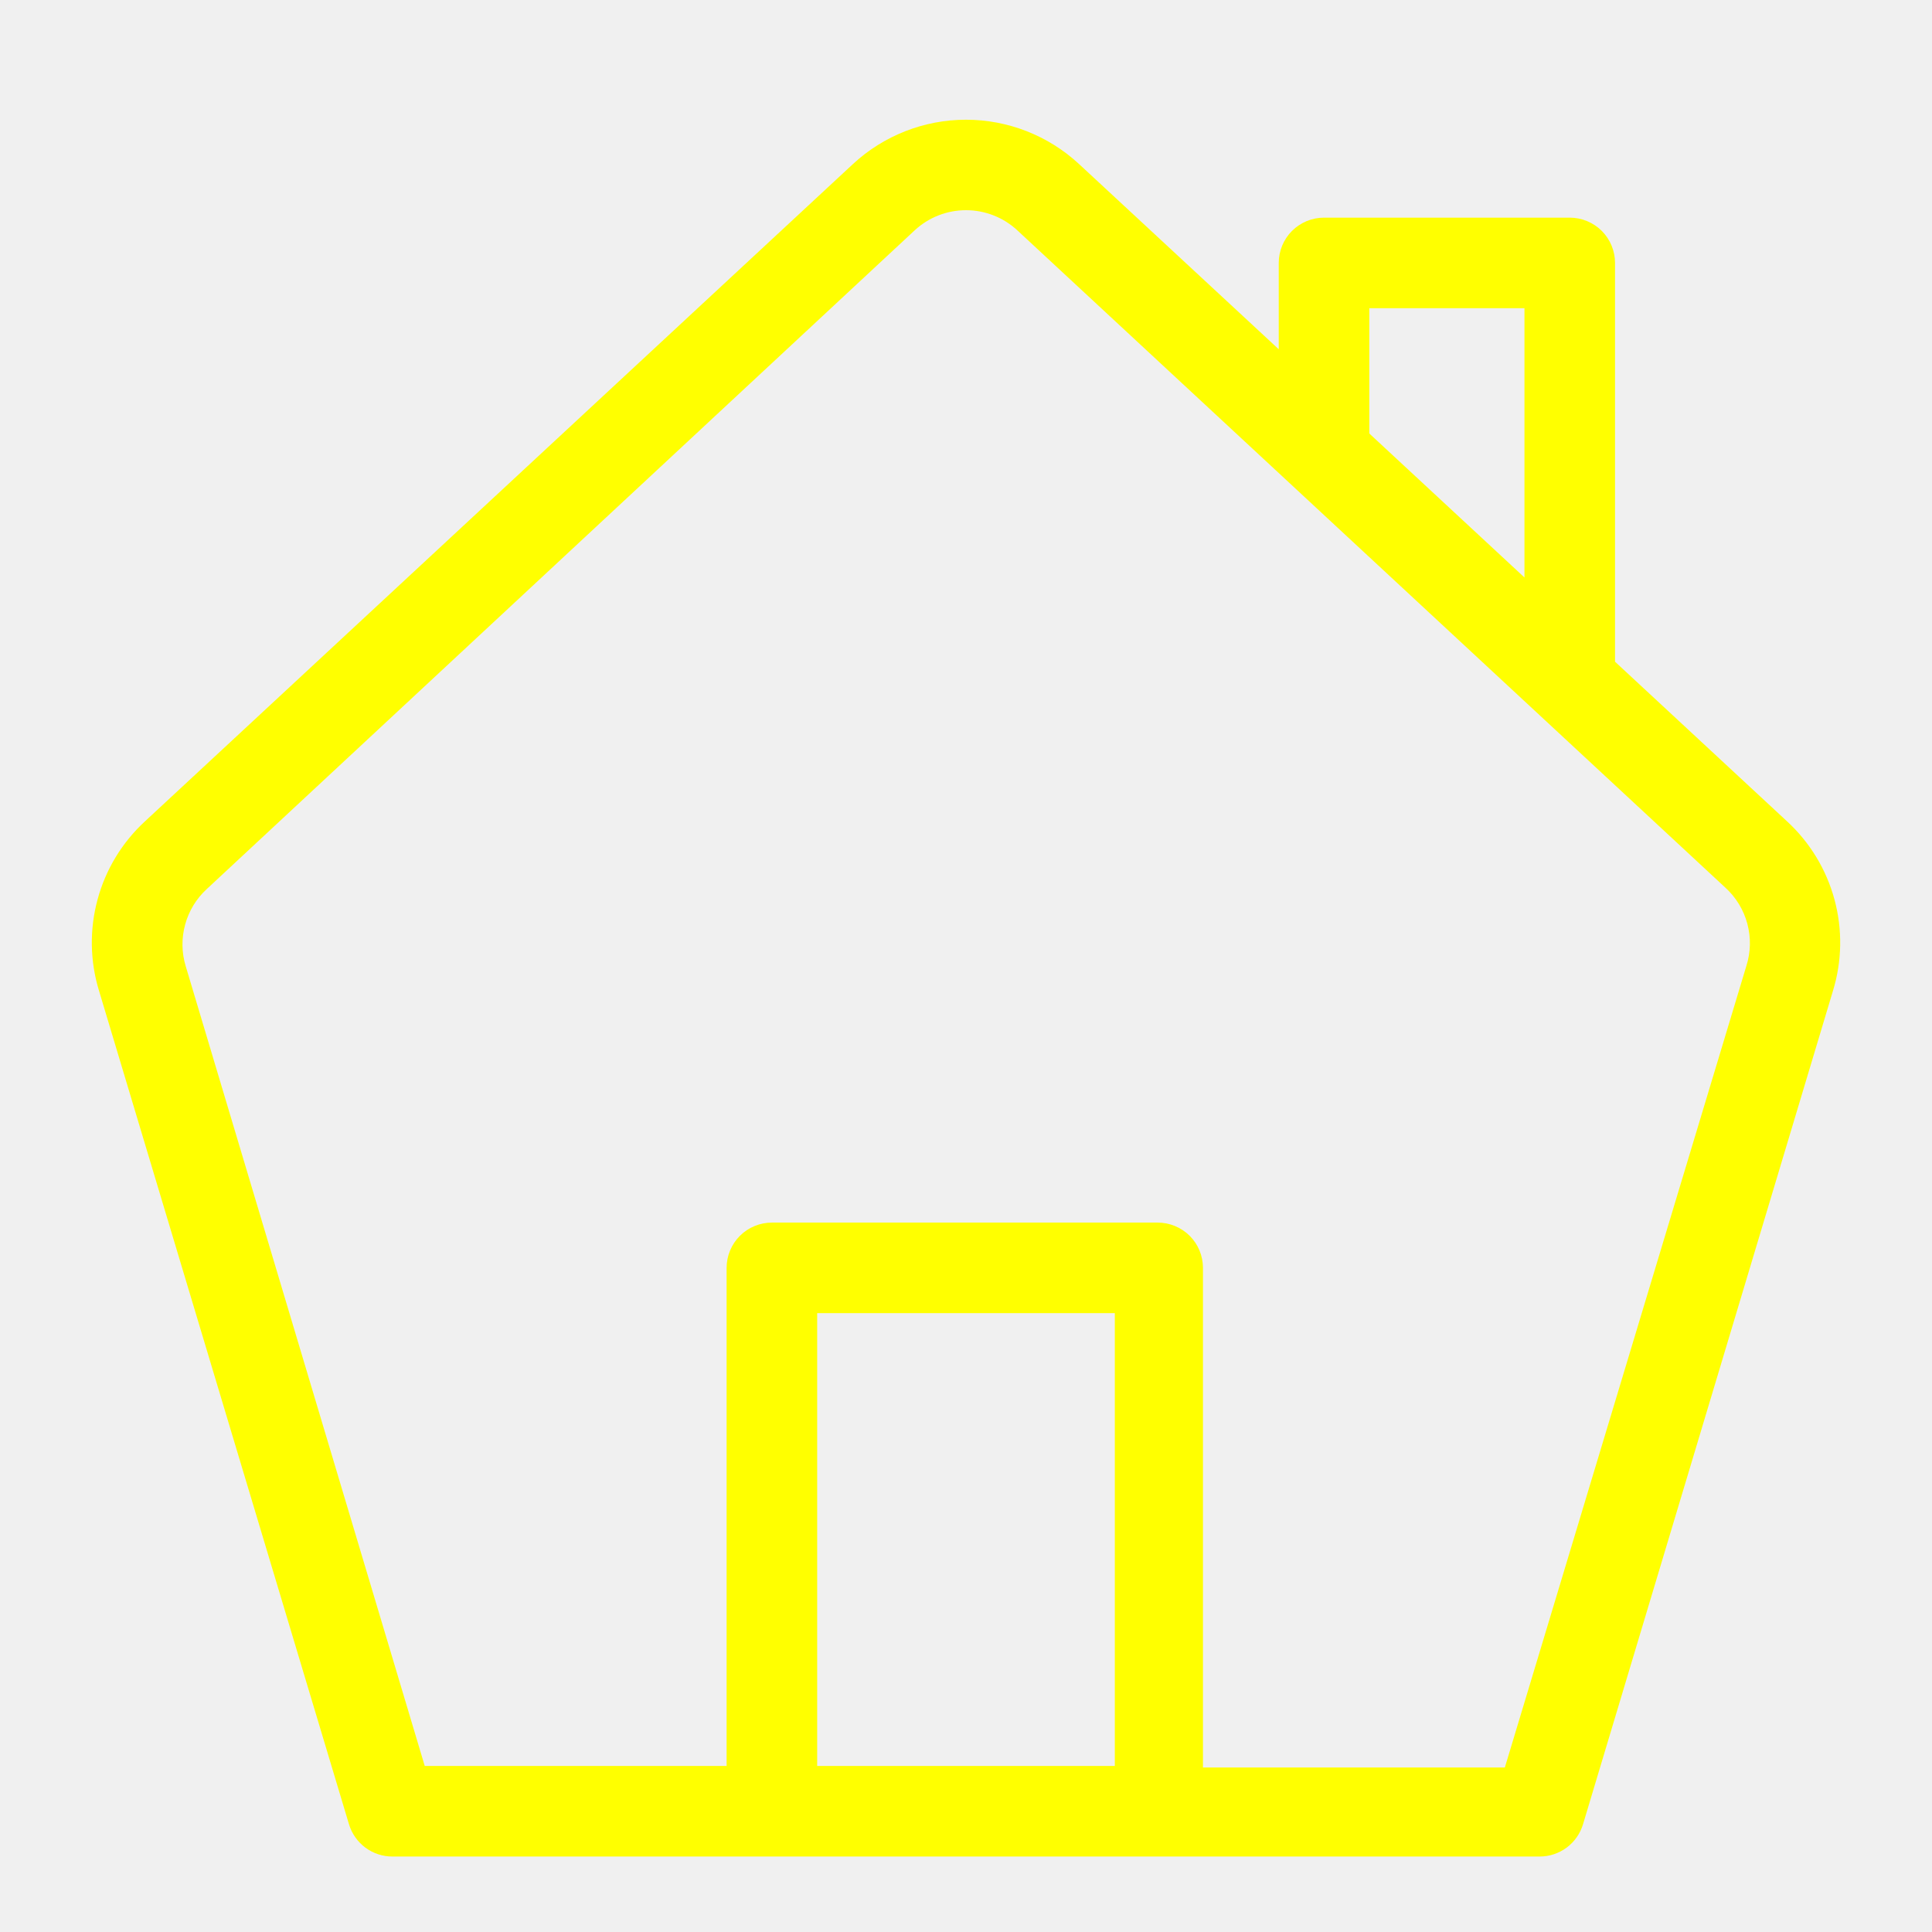
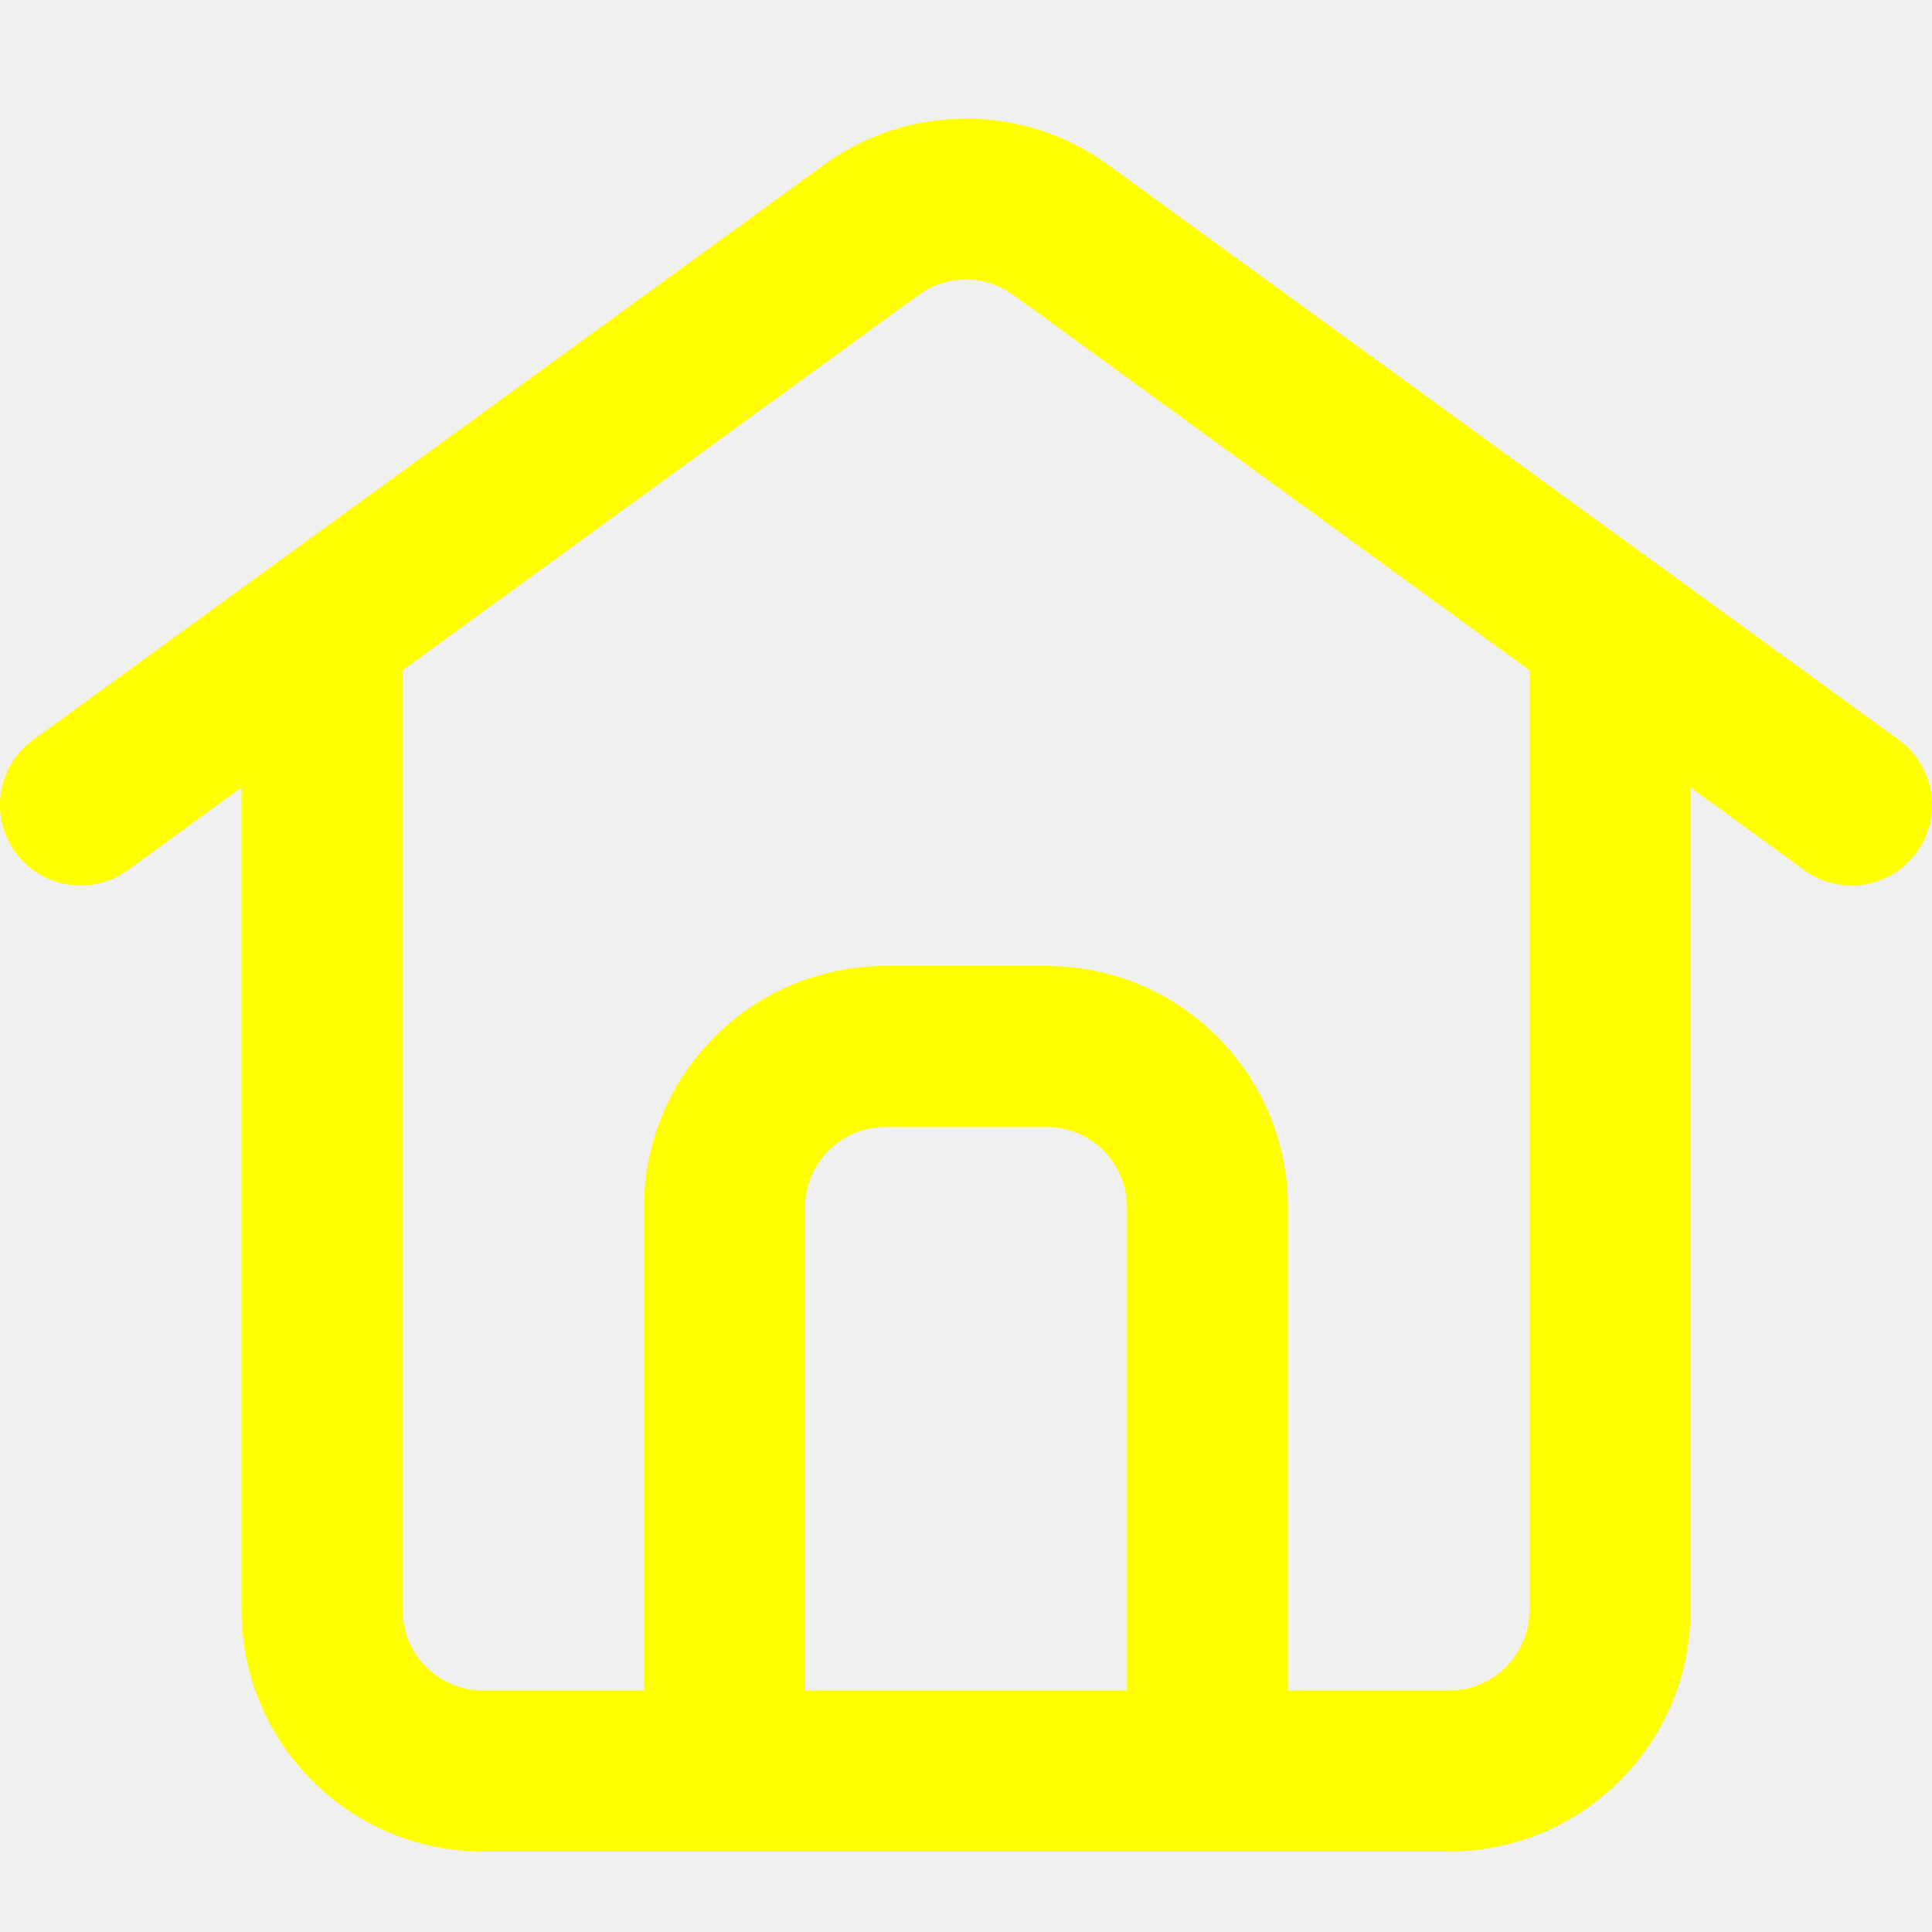
- <svg xmlns="http://www.w3.org/2000/svg" width="64" height="64" viewBox="0 0 64 64" fill="none">
-   <path fill="yellow" d="M59.2 27.21L53.5 21.92V8.71C53.5 8.312 53.342 7.931 53.061 7.649C52.779 7.368 52.398 7.21 52 7.21H43.86C43.462 7.21 43.081 7.368 42.799 7.649C42.518 7.931 42.36 8.312 42.36 8.71V11.57L35.74 5.43C34.722 4.489 33.386 3.966 32 3.966C30.614 3.966 29.278 4.489 28.26 5.43L4.8 27.21C4.044 27.907 3.5 28.803 3.232 29.796C2.963 30.788 2.979 31.837 3.28 32.82L11.56 60.43C11.653 60.74 11.843 61.011 12.102 61.204C12.362 61.397 12.677 61.501 13 61.5H51C51.323 61.501 51.638 61.397 51.898 61.204C52.157 61.011 52.347 60.74 52.44 60.43L60.72 32.82C61.021 31.837 61.038 30.788 60.769 29.796C60.5 28.803 59.956 27.907 59.2 27.21V27.21ZM45.36 10.21H50.5V19.13L45.36 14.36V10.21ZM27.07 58.5V43.5H36.93V58.5H27.07ZM57.85 32L49.85 58.55H39.85V42C39.85 41.602 39.692 41.221 39.411 40.939C39.129 40.658 38.748 40.5 38.35 40.5H25.57C25.172 40.5 24.791 40.658 24.509 40.939C24.228 41.221 24.07 41.602 24.07 42V58.5H14.07L6.15 32C6.015 31.552 6.01 31.075 6.134 30.624C6.257 30.173 6.506 29.766 6.85 29.45L30.3 7.63C30.762 7.201 31.369 6.963 32 6.963C32.63 6.963 33.238 7.201 33.7 7.63L57.15 29.4C57.504 29.721 57.758 30.136 57.882 30.597C58.006 31.058 57.995 31.545 57.85 32V32Z" />
+ <svg xmlns="http://www.w3.org/2000/svg" width="24" height="24" viewBox="0 0 24 24" fill="none">
+   <g clip-path="url(#clip0)">
+     <path fill-rule="evenodd" clip-rule="evenodd" d="M12.588 3.664C12.238 3.409 11.762 3.409 11.412 3.664L5 8.327V20C5 20.552 5.448 21 6 21H8V15C8 13.343 9.343 12 11 12H13C14.657 12 16 13.343 16 15V21H18C18.552 21 19 20.552 19 20V8.327L12.588 3.664ZM21 9.782L22.412 10.809C22.859 11.134 23.484 11.035 23.809 10.588C24.134 10.142 24.035 9.516 23.588 9.191L13.765 2.047C12.713 1.282 11.287 1.282 10.236 2.047L0.412 9.191C-0.035 9.516 -0.134 10.142 0.191 10.588C0.516 11.035 1.142 11.134 1.588 10.809L3 9.782V20C3 21.657 4.343 23 6 23H18C19.657 23 21 21.657 21 20V9.782ZM14 21V15C14 14.448 13.552 14 13 14H11C10.448 14 10 14.448 10 15V21H14Z" fill="yellow" id="id_101" />
+   </g>
+   <defs>
+     <clipPath id="clip0">
+       <rect width="24" height="24" fill="white" id="id_102" />
+     </clipPath>
+   </defs>
</svg>
